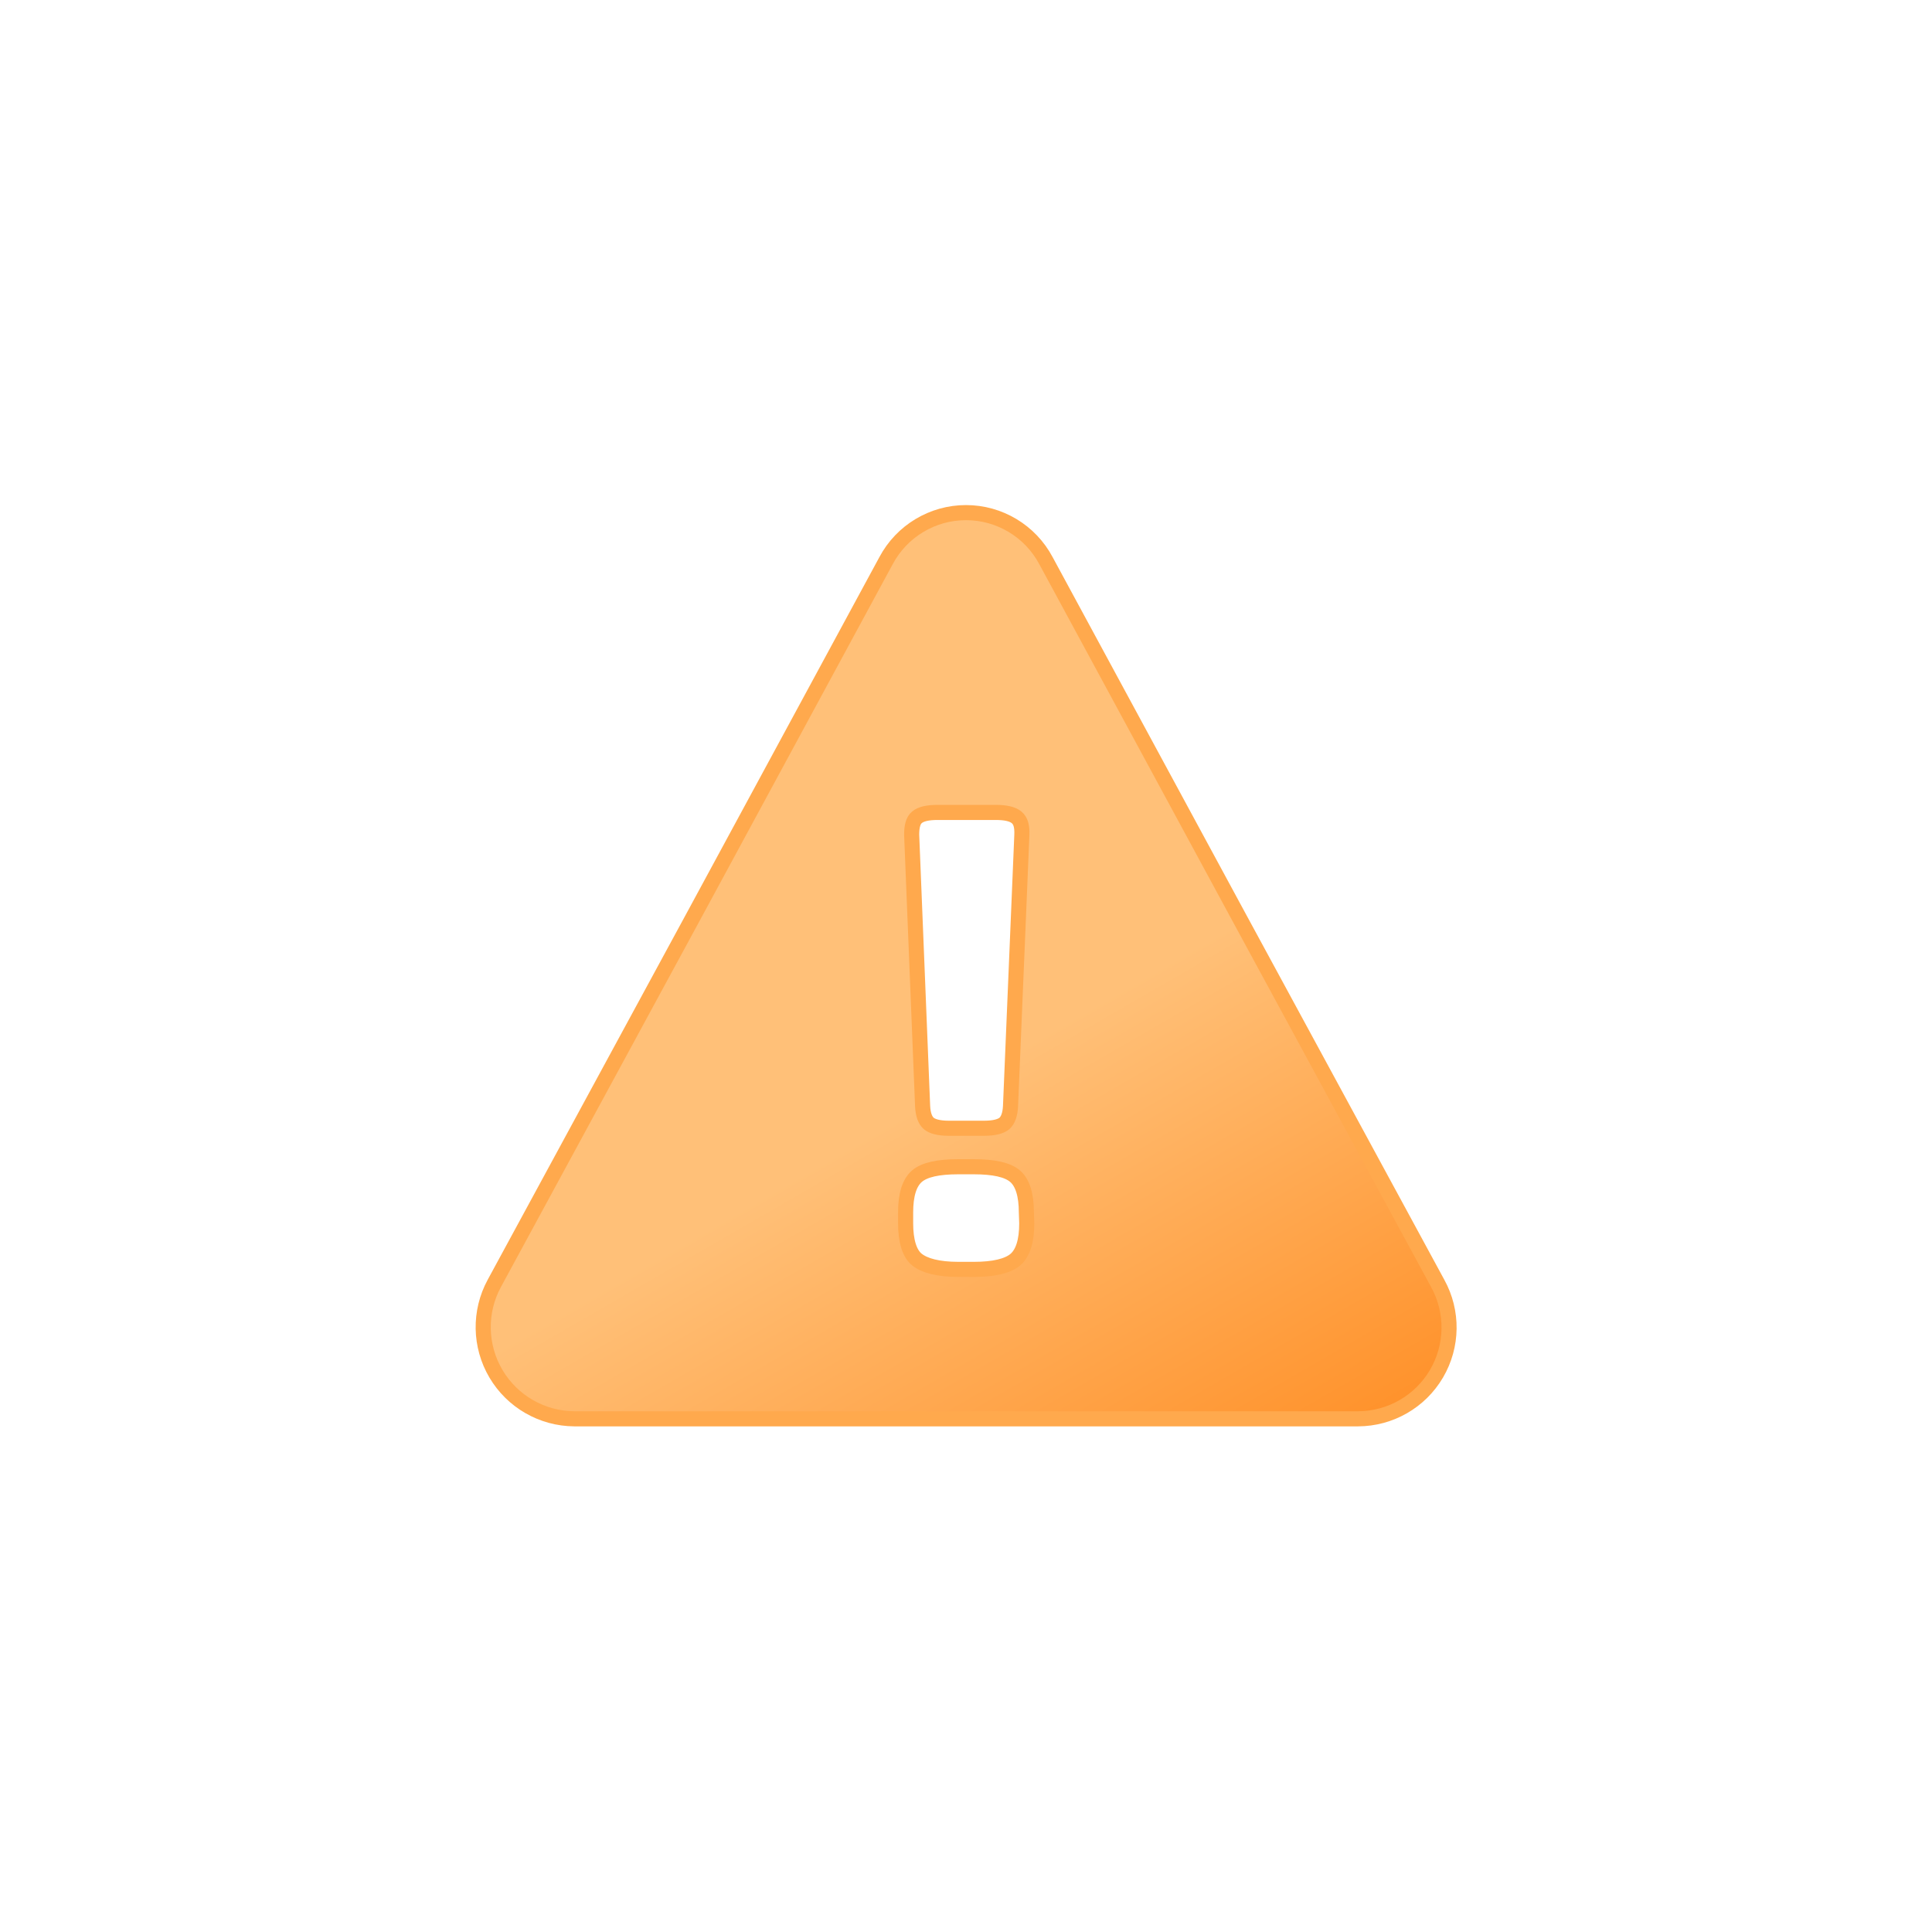
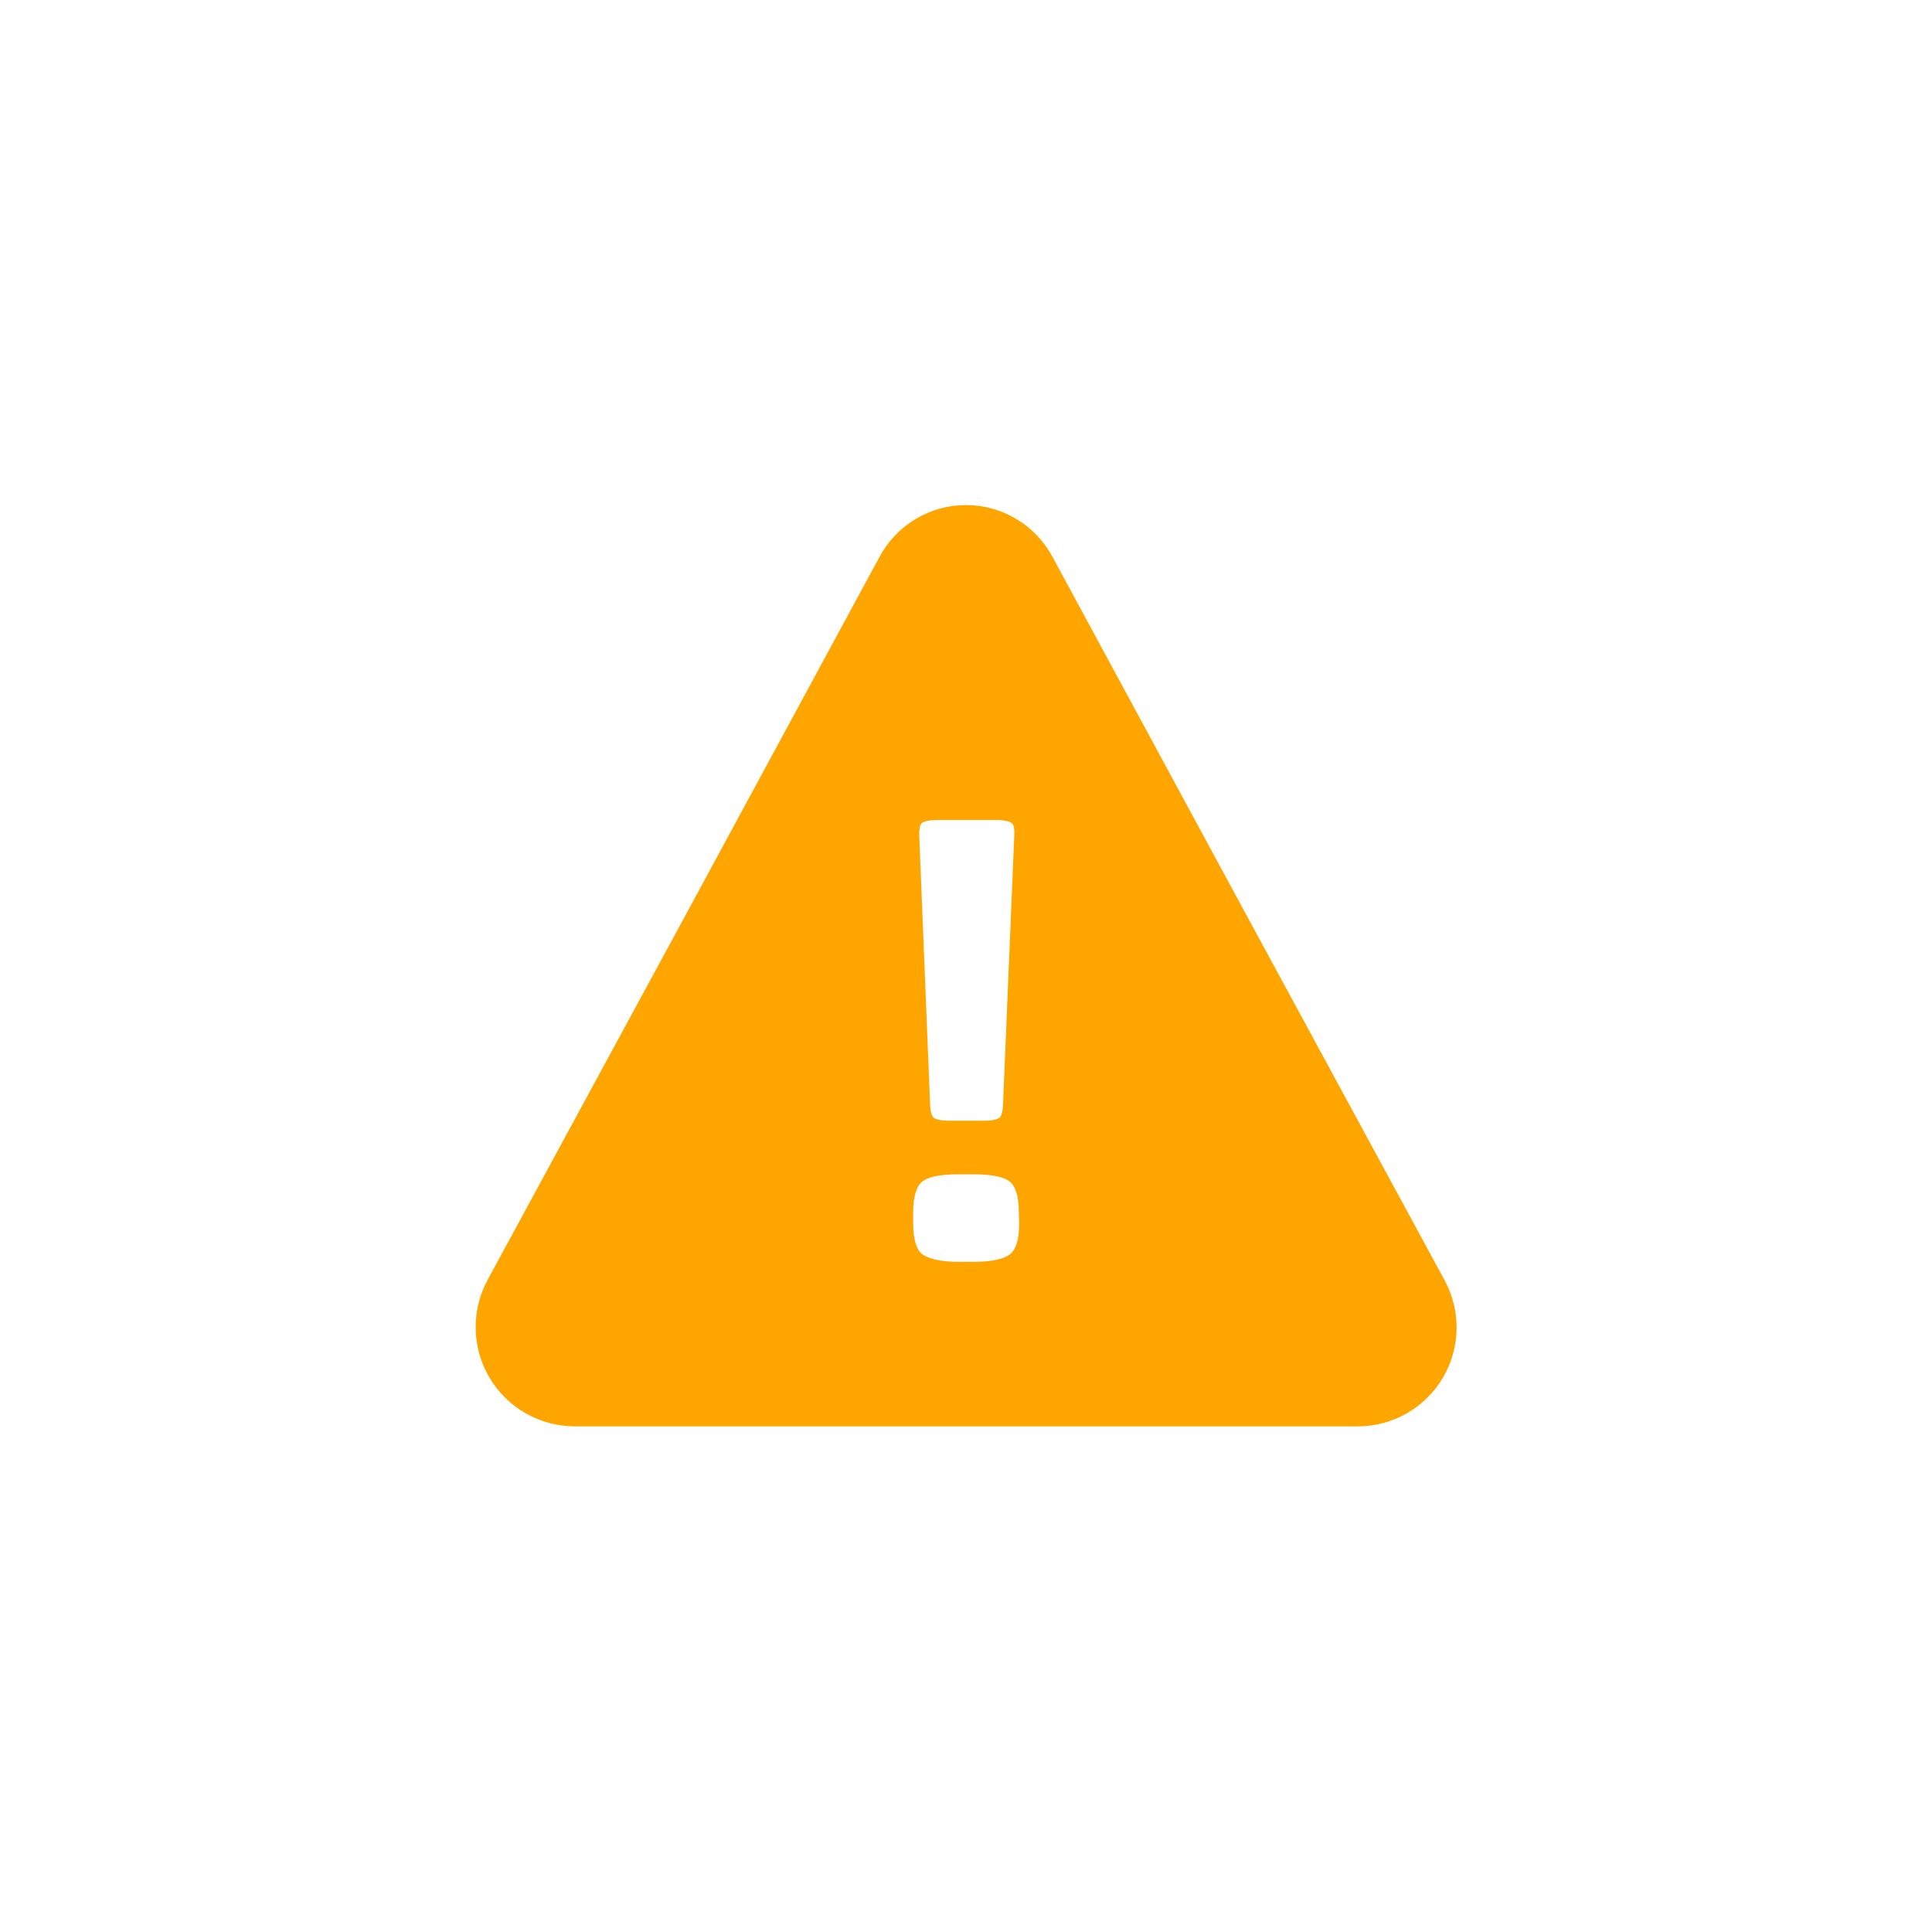
<svg xmlns="http://www.w3.org/2000/svg" viewBox="0 0 512 512">
  <defs>
    <linearGradient id="a" x1="163.5" x2="296.6" y1="185.7" y2="416.3" gradientUnits="userSpaceOnUse">
-       <stop offset="0" stop-color="#ffc078" />
-       <stop offset=".5" stop-color="#ffc078" />
-       <stop offset="1" stop-color="#ff922b" />
+       <stop stop-color="orange" />
    </linearGradient>
  </defs>
-   <path fill="url(#a)" stroke="#ffa94d" stroke-miterlimit="10" stroke-width="4" d="m381 340.1-52.8-97.3-51-94.2a24 24 0 00-42.4 0l-51 94.2-52.8 97.3a24.3 24.3 0 0021.2 35.9h207.7a24.2 24.2 0 0021.1-35.9ZM243 216.6q1.5-1.3 5.5-1.3h15.3c2.7 0 4.5.4 5.6 1.3s1.5 2.4 1.4 4.7l-3 71.8c-.1 2.3-.7 3.8-1.6 4.6s-2.7 1.3-5.4 1.3h-9.4c-2.6 0-4.4-.5-5.3-1.3s-1.5-2.3-1.6-4.6l-2.9-71.9c0-2.2.4-3.8 1.4-4.6Zm29.1 107.6q0 7-3 9.6c-2 1.7-5.7 2.6-11 2.6H254c-5.4 0-9-1-11-2.6s-3-5-3-9.6v-2.9q0-7 3-9.6c2-1.7 5.6-2.5 11-2.5h4c5.4 0 9 .8 11 2.5s3 5 3 9.6Z" />
+   <path fill="url(#a)" stroke="orange" stroke-miterlimit="10" stroke-width="4" d="m381 340.1-52.8-97.3-51-94.2a24 24 0 00-42.4 0l-51 94.2-52.8 97.3a24.3 24.3 0 0021.2 35.9h207.7a24.2 24.2 0 0021.1-35.9ZM243 216.6q1.5-1.3 5.5-1.3h15.3c2.7 0 4.5.4 5.6 1.3s1.5 2.4 1.4 4.7l-3 71.8c-.1 2.3-.7 3.8-1.6 4.6s-2.7 1.3-5.4 1.3h-9.4c-2.6 0-4.4-.5-5.3-1.3s-1.5-2.3-1.6-4.6l-2.9-71.9c0-2.2.4-3.8 1.4-4.6Zm29.1 107.6q0 7-3 9.6c-2 1.7-5.7 2.6-11 2.6H254c-5.4 0-9-1-11-2.6s-3-5-3-9.6v-2.9q0-7 3-9.6c2-1.7 5.6-2.5 11-2.5h4c5.4 0 9 .8 11 2.5s3 5 3 9.6Z" />
</svg>
